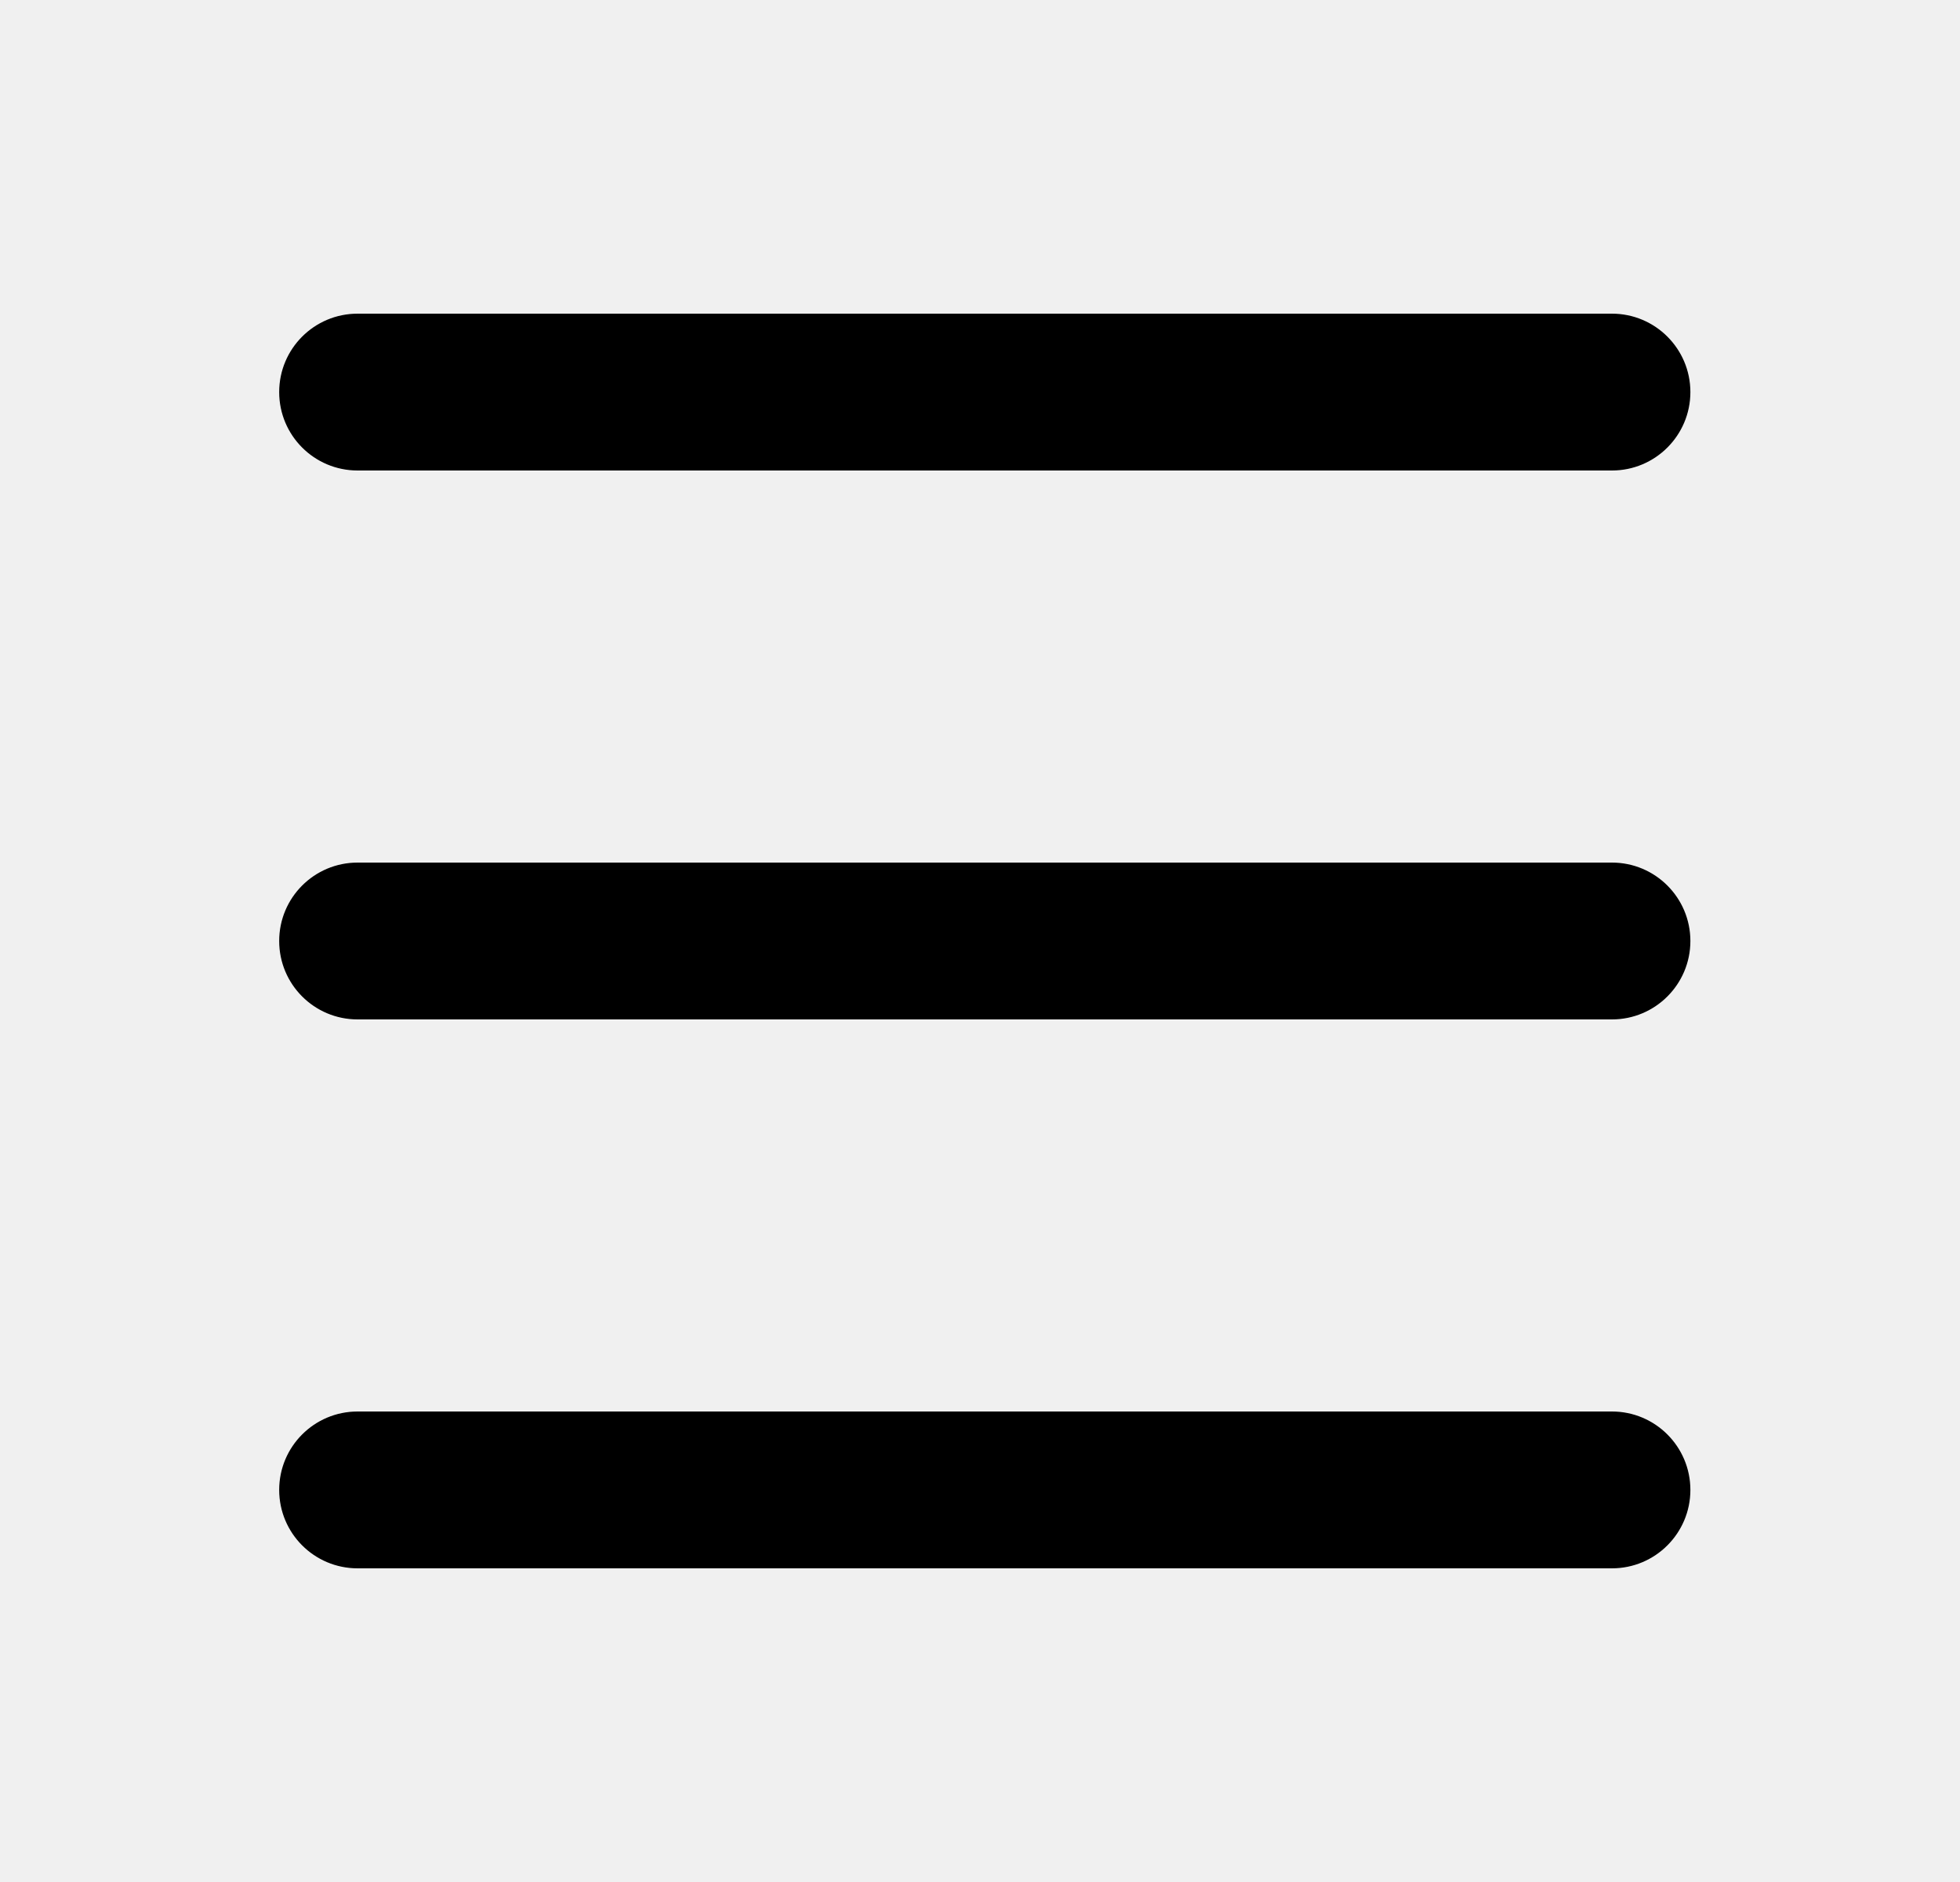
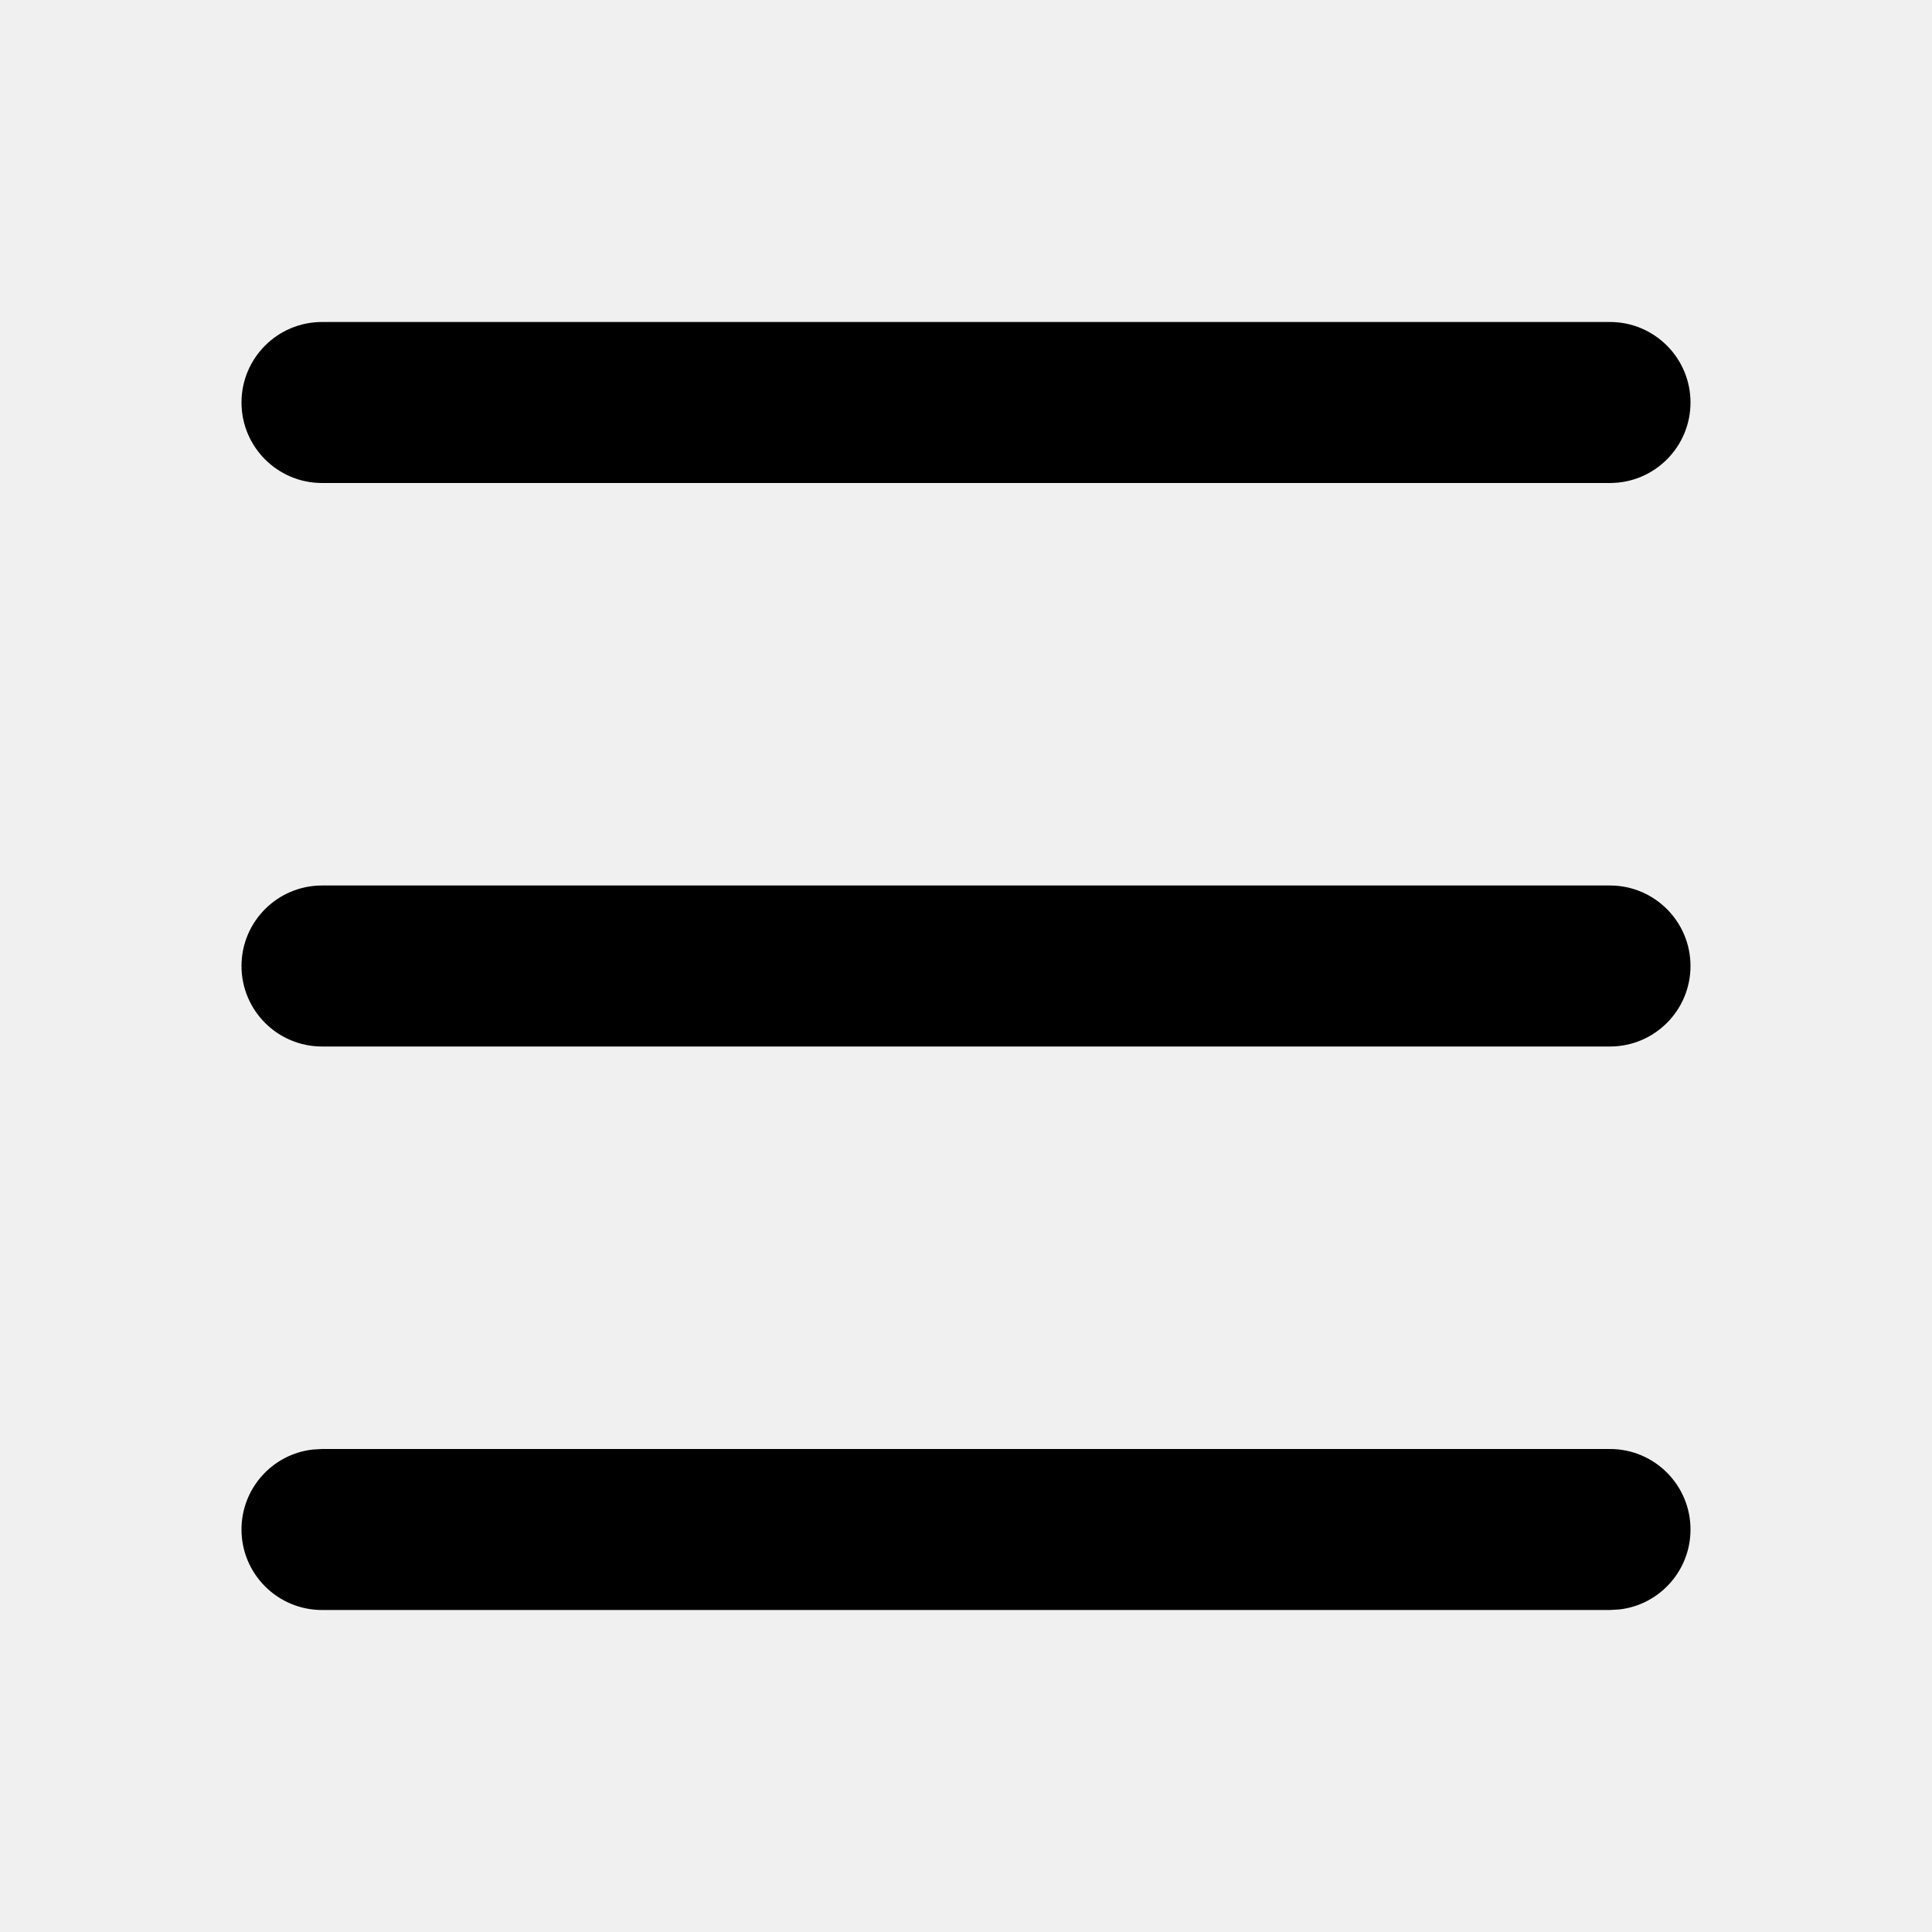
- <svg xmlns="http://www.w3.org/2000/svg" id="orchid" viewBox="0 0 25 24" fill="none">
-   <path d="M3.561 5C3.561 4.448 4.008 4 4.561 4H20.561C21.113 4 21.561 4.448 21.561 5C21.561 5.552 21.113 6 20.561 6H4.561C4.008 6 3.561 5.552 3.561 5Z" fill="currentColor" />
-   <path d="M3.561 12C3.561 11.448 4.008 11 4.561 11H20.561C21.113 11 21.561 11.448 21.561 12C21.561 12.552 21.113 13 20.561 13H4.561C4.008 13 3.561 12.552 3.561 12Z" fill="currentColor" />
-   <path d="M4.561 18C4.008 18 3.561 18.448 3.561 19C3.561 19.552 4.008 20 4.561 20H20.561C21.113 20 21.561 19.552 21.561 19C21.561 18.448 21.113 18 20.561 18H4.561Z" fill="currentColor" />
+ <svg xmlns="http://www.w3.org/2000/svg" id="orchid" viewBox="0 0 24 24" fill="none">
+   <g id="Frame" clip-path="url(#clip0_30_39522)">
+     <g id="é¡µé¢-1">
+       <g id="Editor">
+         <g id="menu_line">
+           <path id="å½¢ç¶" d="M20 18C20.552 18 21 18.448 21 19C21 19.513 20.614 19.936 20.117 19.993L20 20H4C3.448 20 3 19.552 3 19C3 18.487 3.386 18.064 3.883 18.007L4 18H20ZM20 11C20.552 11 21 11.448 21 12C21 12.552 20.552 13 20 13H4C3.448 13 3 12.552 3 12C3 11.448 3.448 11 4 11H20ZM20 4C20.552 4 21 4.448 21 5C21 5.552 20.552 6 20 6H4C3.448 6 3 5.552 3 5C3 4.448 3.448 4 4 4H20Z" fill="currentColor" />
+         </g>
+       </g>
+     </g>
+   </g>
+   <defs>
+     <clipPath id="clip0_30_39522">
+       <rect width="24" height="24" fill="white" />
+     </clipPath>
+   </defs>
</svg>
